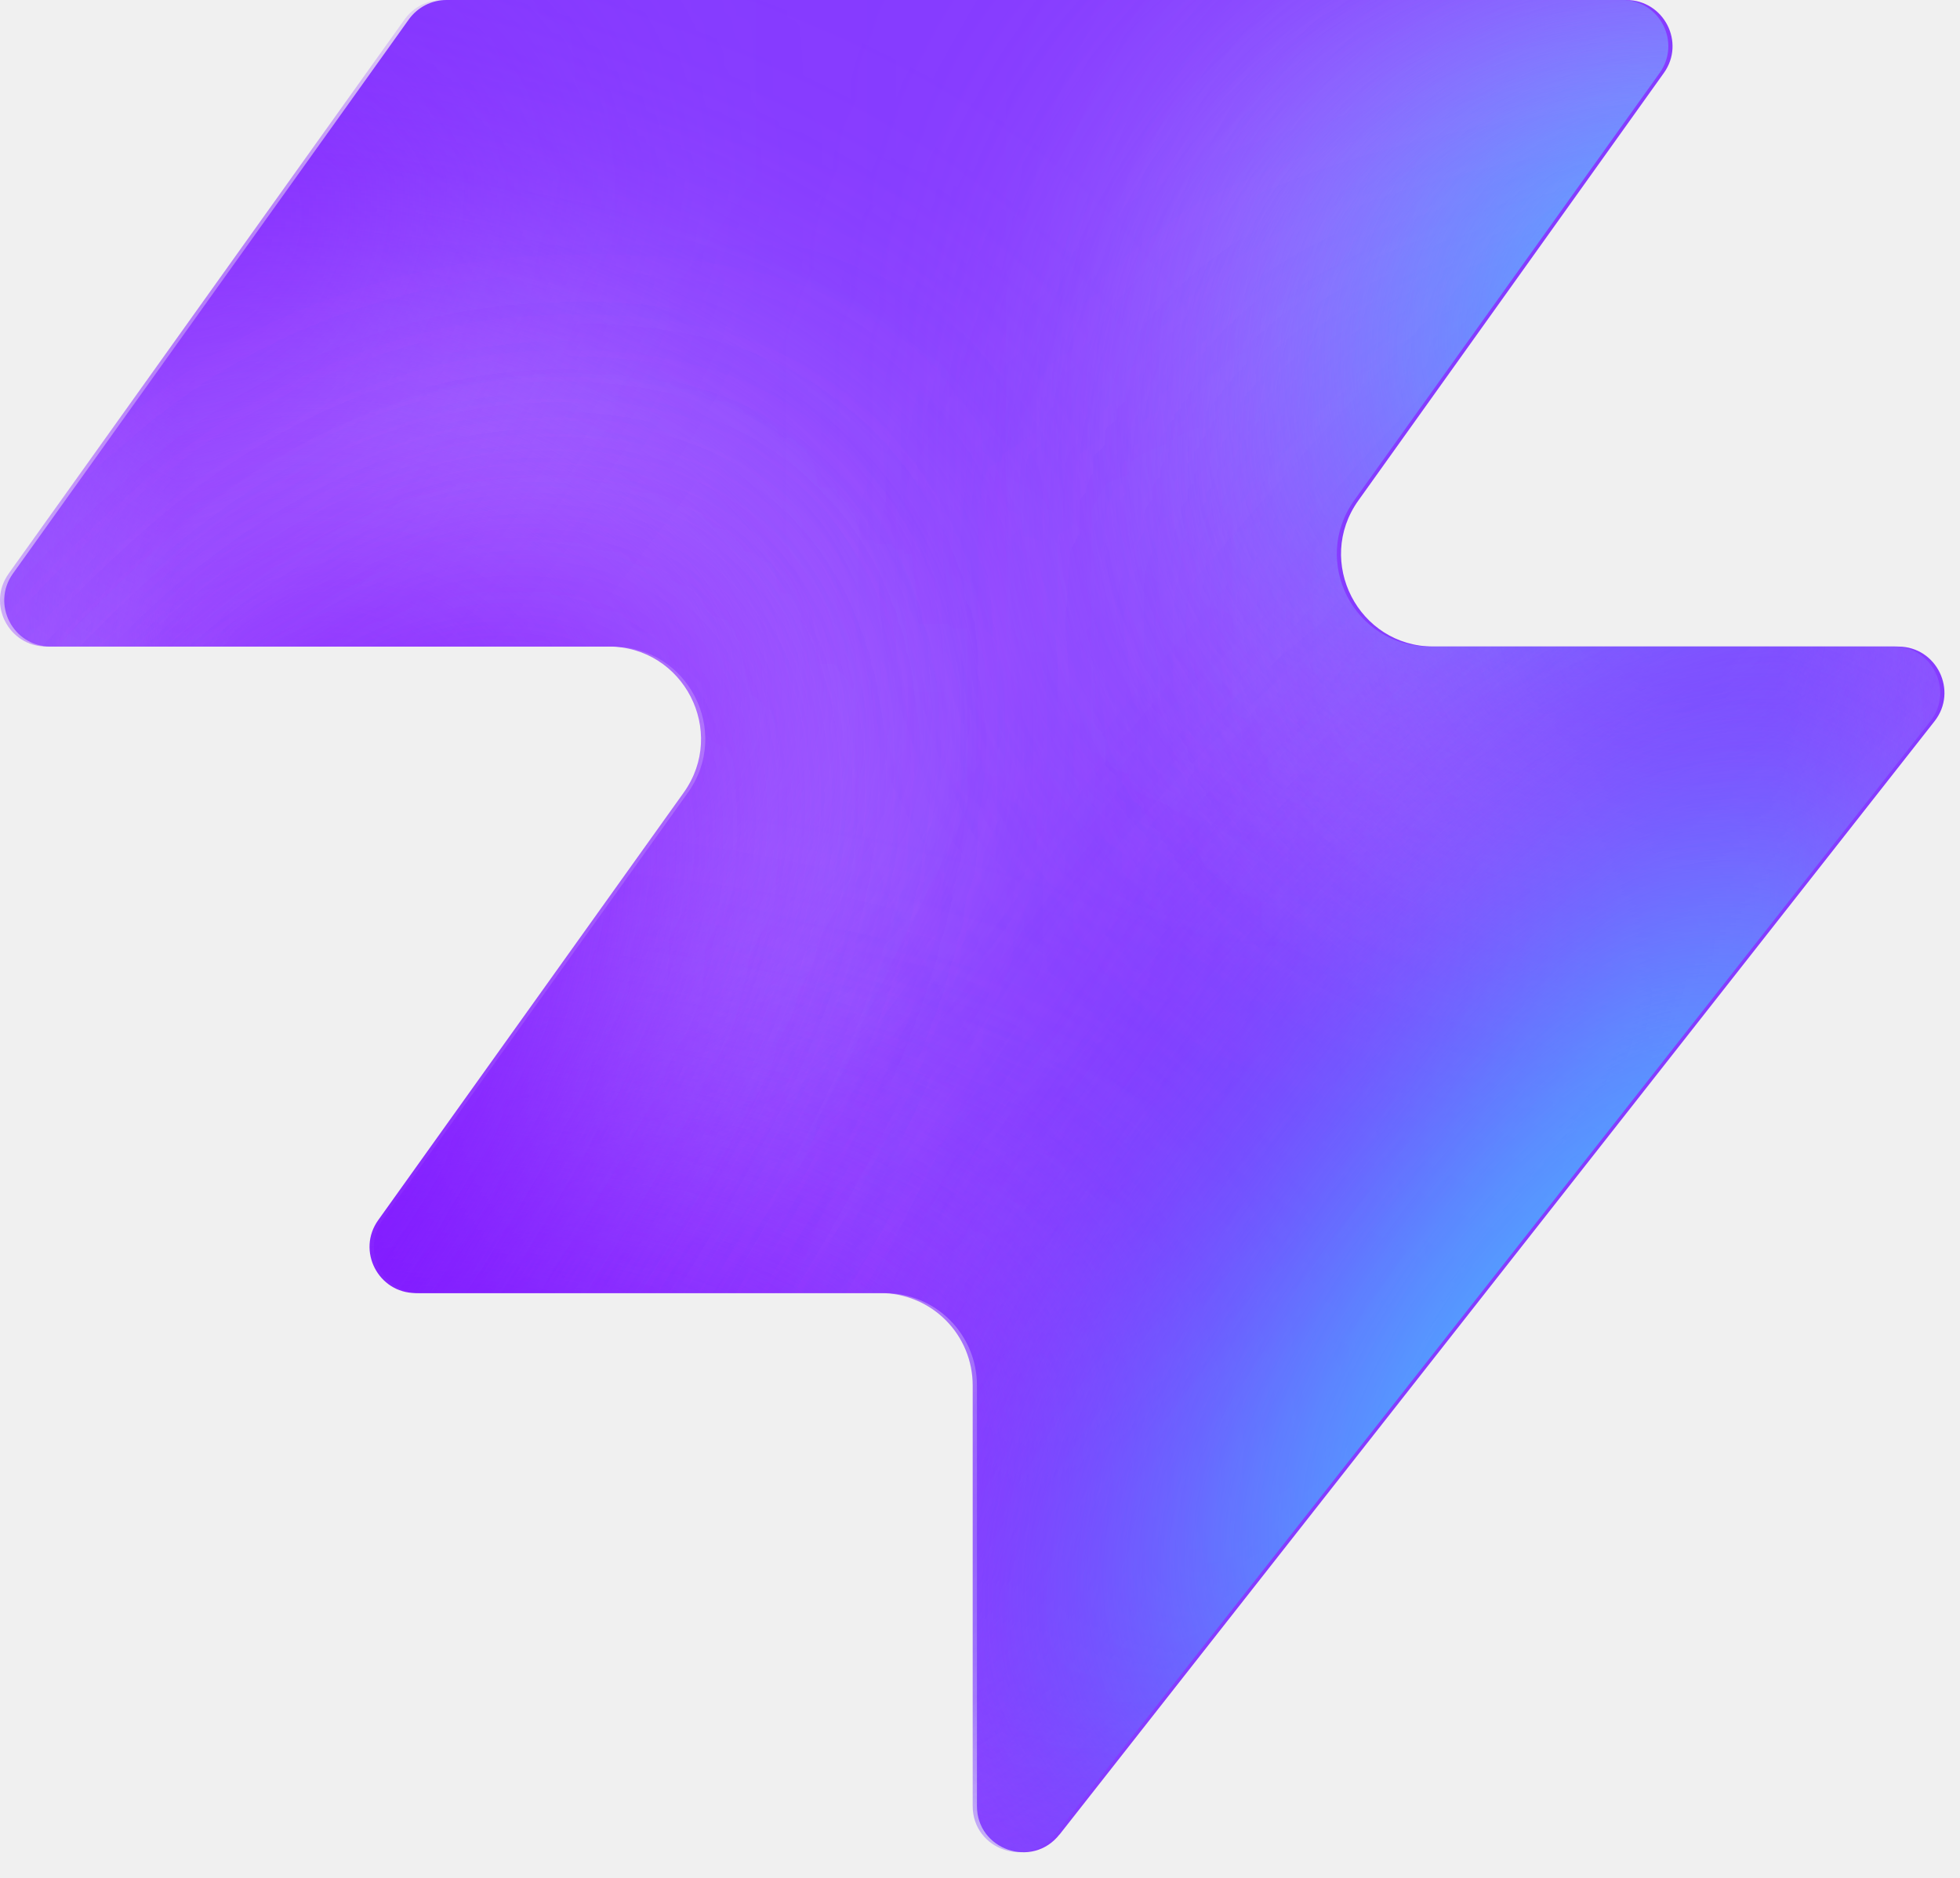
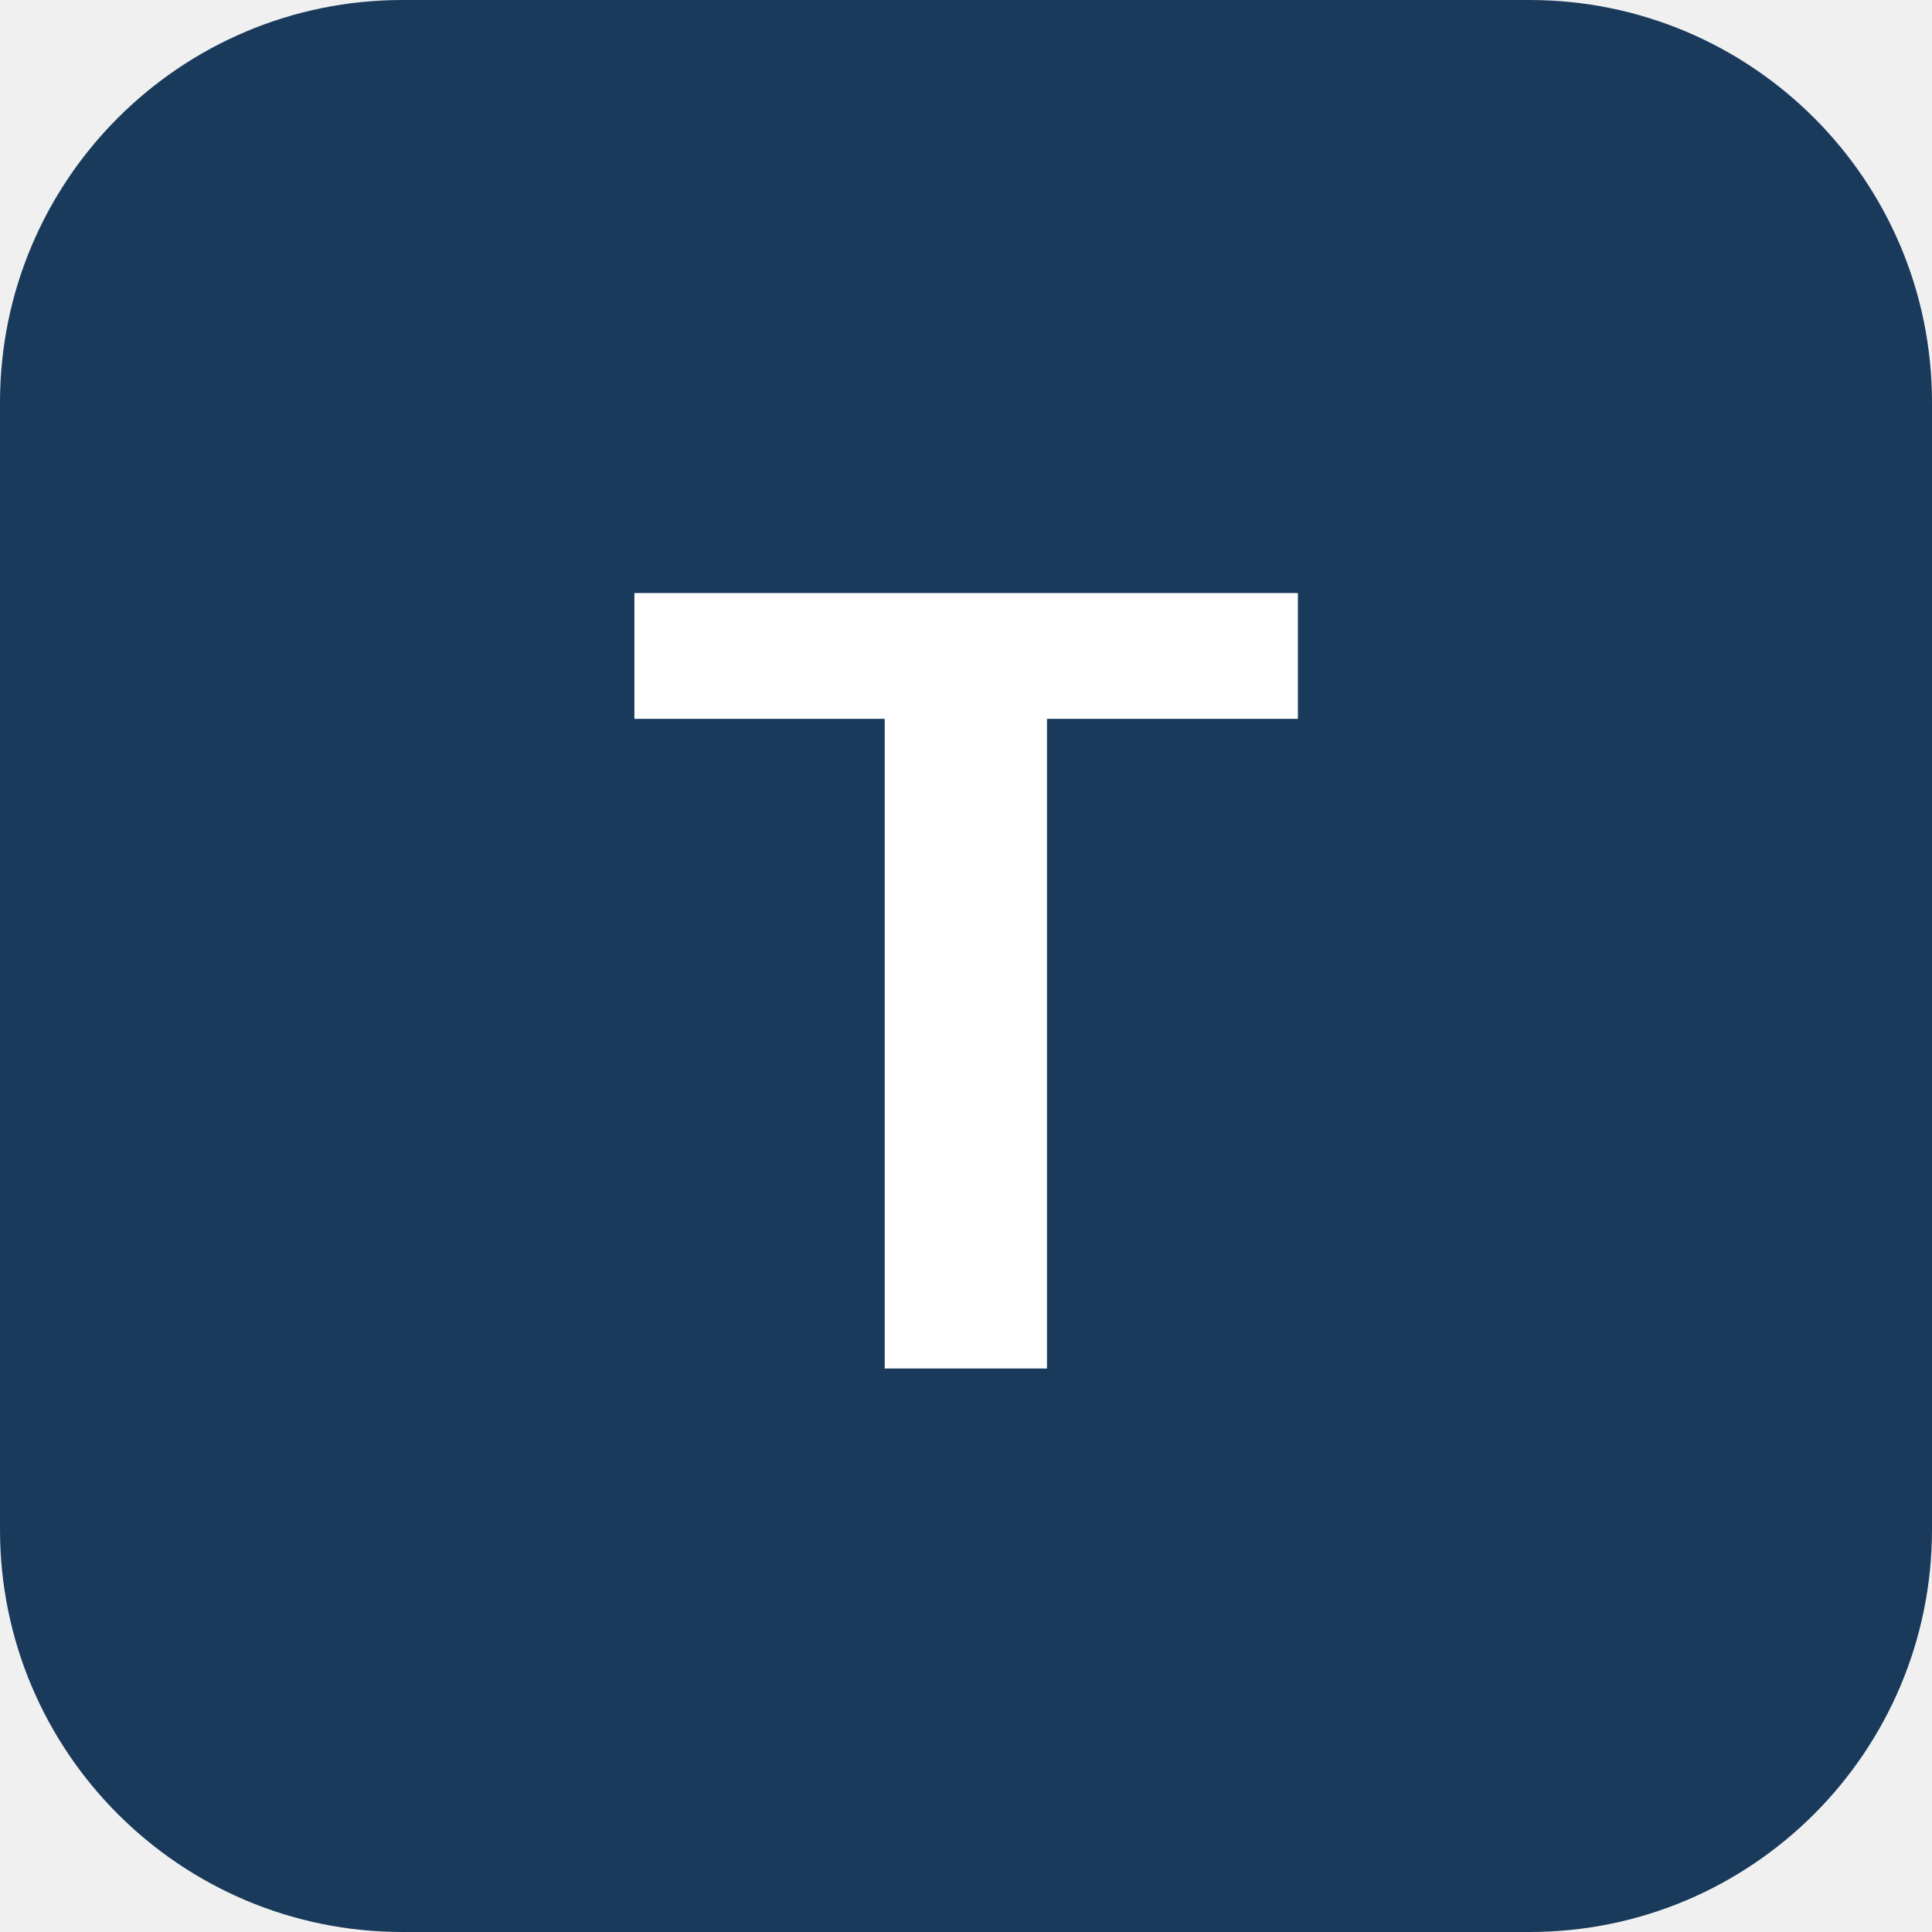
- <svg xmlns="http://www.w3.org/2000/svg" width="48" height="46" fill="none" viewBox="0 0 48 46">
-   <path fill="#863bff" d="M25.946 44.938c-.664.845-2.021.375-2.021-.698V33.937a2.26 2.26 0 0 0-2.262-2.262H10.287c-.92 0-1.456-1.04-.92-1.788l7.48-10.471c1.07-1.497 0-3.578-1.842-3.578H1.237c-.92 0-1.456-1.04-.92-1.788L10.013.474c.214-.297.556-.474.92-.474h28.894c.92 0 1.456 1.04.92 1.788l-7.48 10.471c-1.07 1.498 0 3.579 1.842 3.579h11.377c.943 0 1.473 1.088.89 1.83L25.947 44.94z" style="fill:#863bff;fill:color(display-p3 .525 .23 1);fill-opacity:1" />
-   <mask id="a" width="48" height="46" x="0" y="0" maskUnits="userSpaceOnUse" style="mask-type:alpha">
-     <path fill="#000" d="M25.842 44.938c-.664.844-2.021.375-2.021-.698V33.937a2.26 2.26 0 0 0-2.262-2.262H10.183c-.92 0-1.456-1.04-.92-1.788l7.48-10.471c1.07-1.498 0-3.579-1.842-3.579H1.133c-.92 0-1.456-1.04-.92-1.787L9.91.473c.214-.297.556-.474.92-.474h28.894c.92 0 1.456 1.04.92 1.788l-7.48 10.471c-1.07 1.498 0 3.578 1.842 3.578h11.377c.943 0 1.473 1.088.89 1.832L25.843 44.94z" style="fill:#000;fill-opacity:1" />
-   </mask>
-   <g mask="url(#a)">
-     <g filter="url(#b)">
-       <ellipse cx="5.508" cy="14.704" fill="#ede6ff" rx="5.508" ry="14.704" style="fill:#ede6ff;fill:color(display-p3 .927 .903 1);fill-opacity:1" transform="matrix(.00324 1 1 -.00324 -4.47 31.516)" />
-     </g>
-     <g filter="url(#c)">
-       <ellipse cx="10.399" cy="29.851" fill="#ede6ff" rx="10.399" ry="29.851" style="fill:#ede6ff;fill:color(display-p3 .927 .903 1);fill-opacity:1" transform="matrix(.00324 1 1 -.00324 -39.328 7.883)" />
-     </g>
-     <g filter="url(#d)">
-       <ellipse cx="5.508" cy="30.487" fill="#7e14ff" rx="5.508" ry="30.487" style="fill:#7e14ff;fill:color(display-p3 .492 .077 1);fill-opacity:1" transform="rotate(89.814 -25.913 -14.639)scale(1 -1)" />
-     </g>
-     <g filter="url(#e)">
-       <ellipse cx="5.508" cy="30.599" fill="#7e14ff" rx="5.508" ry="30.599" style="fill:#7e14ff;fill:color(display-p3 .492 .077 1);fill-opacity:1" transform="rotate(89.814 -32.644 -3.334)scale(1 -1)" />
-     </g>
-     <g filter="url(#f)">
-       <ellipse cx="5.508" cy="30.599" fill="#7e14ff" rx="5.508" ry="30.599" style="fill:#7e14ff;fill:color(display-p3 .492 .077 1);fill-opacity:1" transform="matrix(.00324 1 1 -.00324 -34.34 30.47)" />
-     </g>
-     <g filter="url(#g)">
-       <ellipse cx="14.072" cy="22.078" fill="#ede6ff" rx="14.072" ry="22.078" style="fill:#ede6ff;fill:color(display-p3 .927 .903 1);fill-opacity:1" transform="rotate(93.35 24.506 48.493)scale(-1 1)" />
-     </g>
-     <g filter="url(#h)">
-       <ellipse cx="3.47" cy="21.501" fill="#7e14ff" rx="3.47" ry="21.501" style="fill:#7e14ff;fill:color(display-p3 .492 .077 1);fill-opacity:1" transform="rotate(89.009 28.708 47.59)scale(-1 1)" />
-     </g>
-     <g filter="url(#i)">
-       <ellipse cx="3.47" cy="21.501" fill="#7e14ff" rx="3.47" ry="21.501" style="fill:#7e14ff;fill:color(display-p3 .492 .077 1);fill-opacity:1" transform="rotate(89.009 28.708 47.59)scale(-1 1)" />
-     </g>
-     <g filter="url(#j)">
-       <ellipse cx=".387" cy="8.972" fill="#7e14ff" rx="4.407" ry="29.108" style="fill:#7e14ff;fill:color(display-p3 .492 .077 1);fill-opacity:1" transform="rotate(39.51 .387 8.972)" />
-     </g>
-     <g filter="url(#k)">
-       <ellipse cx="47.523" cy="-6.092" fill="#7e14ff" rx="4.407" ry="29.108" style="fill:#7e14ff;fill:color(display-p3 .492 .077 1);fill-opacity:1" transform="rotate(37.892 47.523 -6.092)" />
-     </g>
-     <g filter="url(#l)">
-       <ellipse cx="41.412" cy="6.333" fill="#47bfff" rx="5.971" ry="9.665" style="fill:#47bfff;fill:color(display-p3 .28 .748 1);fill-opacity:1" transform="rotate(37.892 41.412 6.333)" />
-     </g>
-     <g filter="url(#m)">
-       <ellipse cx="-1.879" cy="38.332" fill="#7e14ff" rx="4.407" ry="29.108" style="fill:#7e14ff;fill:color(display-p3 .492 .077 1);fill-opacity:1" transform="rotate(37.892 -1.88 38.332)" />
-     </g>
-     <g filter="url(#n)">
-       <ellipse cx="-1.879" cy="38.332" fill="#7e14ff" rx="4.407" ry="29.108" style="fill:#7e14ff;fill:color(display-p3 .492 .077 1);fill-opacity:1" transform="rotate(37.892 -1.88 38.332)" />
-     </g>
-     <g filter="url(#o)">
-       <ellipse cx="35.651" cy="29.907" fill="#7e14ff" rx="4.407" ry="29.108" style="fill:#7e14ff;fill:color(display-p3 .492 .077 1);fill-opacity:1" transform="rotate(37.892 35.651 29.907)" />
-     </g>
-     <g filter="url(#p)">
-       <ellipse cx="38.418" cy="32.4" fill="#47bfff" rx="5.971" ry="15.297" style="fill:#47bfff;fill:color(display-p3 .28 .748 1);fill-opacity:1" transform="rotate(37.892 38.418 32.4)" />
-     </g>
-   </g>
-   <defs>
-     <filter id="b" width="60.045" height="41.654" x="-19.77" y="16.149" color-interpolation-filters="sRGB" filterUnits="userSpaceOnUse">
-       <feFlood flood-opacity="0" result="BackgroundImageFix" />
-       <feBlend in="SourceGraphic" in2="BackgroundImageFix" result="shape" />
-       <feGaussianBlur result="effect1_foregroundBlur_2002_17158" stdDeviation="7.659" />
-     </filter>
-     <filter id="c" width="90.34" height="51.437" x="-54.613" y="-7.533" color-interpolation-filters="sRGB" filterUnits="userSpaceOnUse">
-       <feFlood flood-opacity="0" result="BackgroundImageFix" />
-       <feBlend in="SourceGraphic" in2="BackgroundImageFix" result="shape" />
-       <feGaussianBlur result="effect1_foregroundBlur_2002_17158" stdDeviation="7.659" />
-     </filter>
-     <filter id="d" width="79.355" height="29.4" x="-49.64" y="2.03" color-interpolation-filters="sRGB" filterUnits="userSpaceOnUse">
-       <feFlood flood-opacity="0" result="BackgroundImageFix" />
-       <feBlend in="SourceGraphic" in2="BackgroundImageFix" result="shape" />
-       <feGaussianBlur result="effect1_foregroundBlur_2002_17158" stdDeviation="4.596" />
-     </filter>
-     <filter id="e" width="79.579" height="29.4" x="-45.045" y="20.029" color-interpolation-filters="sRGB" filterUnits="userSpaceOnUse">
-       <feFlood flood-opacity="0" result="BackgroundImageFix" />
-       <feBlend in="SourceGraphic" in2="BackgroundImageFix" result="shape" />
-       <feGaussianBlur result="effect1_foregroundBlur_2002_17158" stdDeviation="4.596" />
-     </filter>
-     <filter id="f" width="79.579" height="29.4" x="-43.513" y="21.178" color-interpolation-filters="sRGB" filterUnits="userSpaceOnUse">
-       <feFlood flood-opacity="0" result="BackgroundImageFix" />
-       <feBlend in="SourceGraphic" in2="BackgroundImageFix" result="shape" />
-       <feGaussianBlur result="effect1_foregroundBlur_2002_17158" stdDeviation="4.596" />
-     </filter>
-     <filter id="g" width="74.749" height="58.852" x="15.756" y="-17.901" color-interpolation-filters="sRGB" filterUnits="userSpaceOnUse">
-       <feFlood flood-opacity="0" result="BackgroundImageFix" />
-       <feBlend in="SourceGraphic" in2="BackgroundImageFix" result="shape" />
-       <feGaussianBlur result="effect1_foregroundBlur_2002_17158" stdDeviation="7.659" />
-     </filter>
-     <filter id="h" width="61.377" height="25.362" x="23.548" y="2.284" color-interpolation-filters="sRGB" filterUnits="userSpaceOnUse">
-       <feFlood flood-opacity="0" result="BackgroundImageFix" />
-       <feBlend in="SourceGraphic" in2="BackgroundImageFix" result="shape" />
-       <feGaussianBlur result="effect1_foregroundBlur_2002_17158" stdDeviation="4.596" />
-     </filter>
-     <filter id="i" width="61.377" height="25.362" x="23.548" y="2.284" color-interpolation-filters="sRGB" filterUnits="userSpaceOnUse">
-       <feFlood flood-opacity="0" result="BackgroundImageFix" />
-       <feBlend in="SourceGraphic" in2="BackgroundImageFix" result="shape" />
-       <feGaussianBlur result="effect1_foregroundBlur_2002_17158" stdDeviation="4.596" />
-     </filter>
-     <filter id="j" width="56.045" height="63.649" x="-27.636" y="-22.853" color-interpolation-filters="sRGB" filterUnits="userSpaceOnUse">
-       <feFlood flood-opacity="0" result="BackgroundImageFix" />
-       <feBlend in="SourceGraphic" in2="BackgroundImageFix" result="shape" />
-       <feGaussianBlur result="effect1_foregroundBlur_2002_17158" stdDeviation="4.596" />
-     </filter>
-     <filter id="k" width="54.814" height="64.646" x="20.116" y="-38.415" color-interpolation-filters="sRGB" filterUnits="userSpaceOnUse">
-       <feFlood flood-opacity="0" result="BackgroundImageFix" />
-       <feBlend in="SourceGraphic" in2="BackgroundImageFix" result="shape" />
-       <feGaussianBlur result="effect1_foregroundBlur_2002_17158" stdDeviation="4.596" />
-     </filter>
-     <filter id="l" width="33.541" height="35.313" x="24.641" y="-11.323" color-interpolation-filters="sRGB" filterUnits="userSpaceOnUse">
-       <feFlood flood-opacity="0" result="BackgroundImageFix" />
-       <feBlend in="SourceGraphic" in2="BackgroundImageFix" result="shape" />
-       <feGaussianBlur result="effect1_foregroundBlur_2002_17158" stdDeviation="4.596" />
-     </filter>
-     <filter id="m" width="54.814" height="64.646" x="-29.286" y="6.009" color-interpolation-filters="sRGB" filterUnits="userSpaceOnUse">
-       <feFlood flood-opacity="0" result="BackgroundImageFix" />
-       <feBlend in="SourceGraphic" in2="BackgroundImageFix" result="shape" />
-       <feGaussianBlur result="effect1_foregroundBlur_2002_17158" stdDeviation="4.596" />
-     </filter>
-     <filter id="n" width="54.814" height="64.646" x="-29.286" y="6.009" color-interpolation-filters="sRGB" filterUnits="userSpaceOnUse">
-       <feFlood flood-opacity="0" result="BackgroundImageFix" />
-       <feBlend in="SourceGraphic" in2="BackgroundImageFix" result="shape" />
-       <feGaussianBlur result="effect1_foregroundBlur_2002_17158" stdDeviation="4.596" />
-     </filter>
-     <filter id="o" width="54.814" height="64.646" x="8.244" y="-2.416" color-interpolation-filters="sRGB" filterUnits="userSpaceOnUse">
-       <feFlood flood-opacity="0" result="BackgroundImageFix" />
-       <feBlend in="SourceGraphic" in2="BackgroundImageFix" result="shape" />
-       <feGaussianBlur result="effect1_foregroundBlur_2002_17158" stdDeviation="4.596" />
-     </filter>
-     <filter id="p" width="39.409" height="43.623" x="18.713" y="10.588" color-interpolation-filters="sRGB" filterUnits="userSpaceOnUse">
-       <feFlood flood-opacity="0" result="BackgroundImageFix" />
-       <feBlend in="SourceGraphic" in2="BackgroundImageFix" result="shape" />
-       <feGaussianBlur result="effect1_foregroundBlur_2002_17158" stdDeviation="4.596" />
-     </filter>
-   </defs>
+ <svg xmlns="http://www.w3.org/2000/svg" width="48" height="48" viewBox="0 0 48 48">
+   <rect width="48" height="48" rx="10" fill="#1a3a5c" />
+   <text x="24" y="34" font-family="Arial, sans-serif" font-size="28" font-weight="bold" fill="white" text-anchor="middle">T</text>
</svg>
